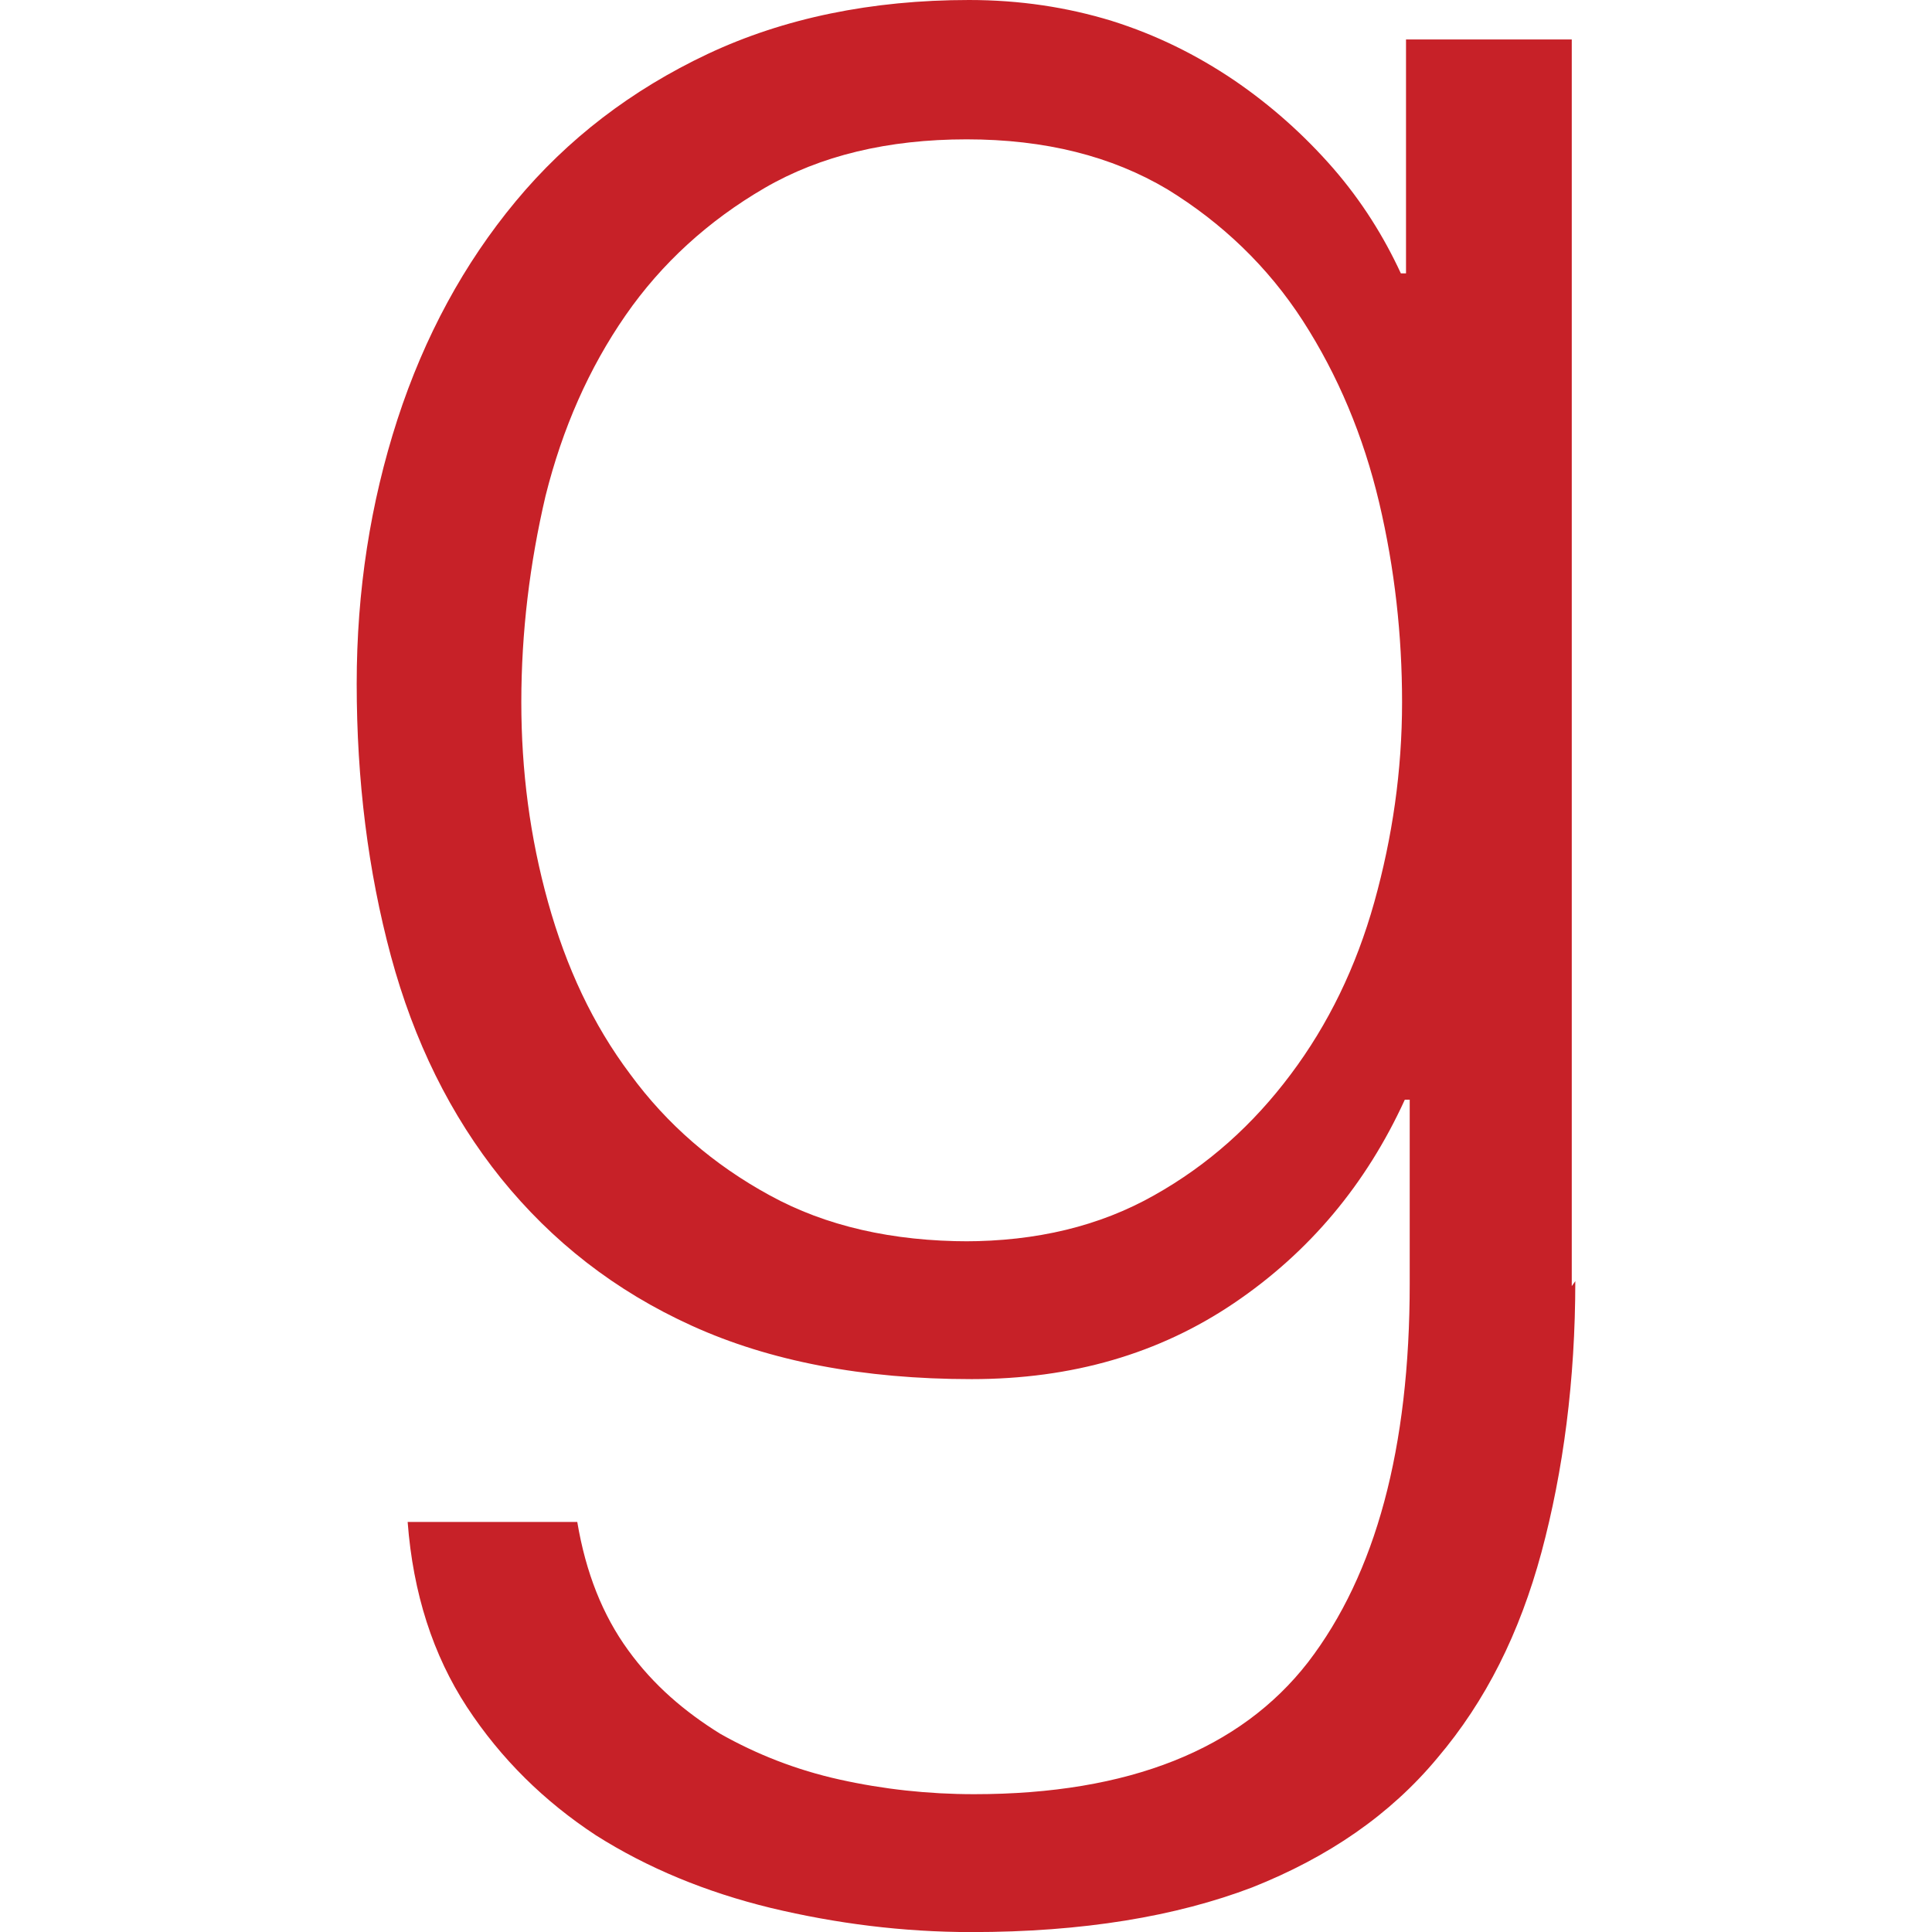
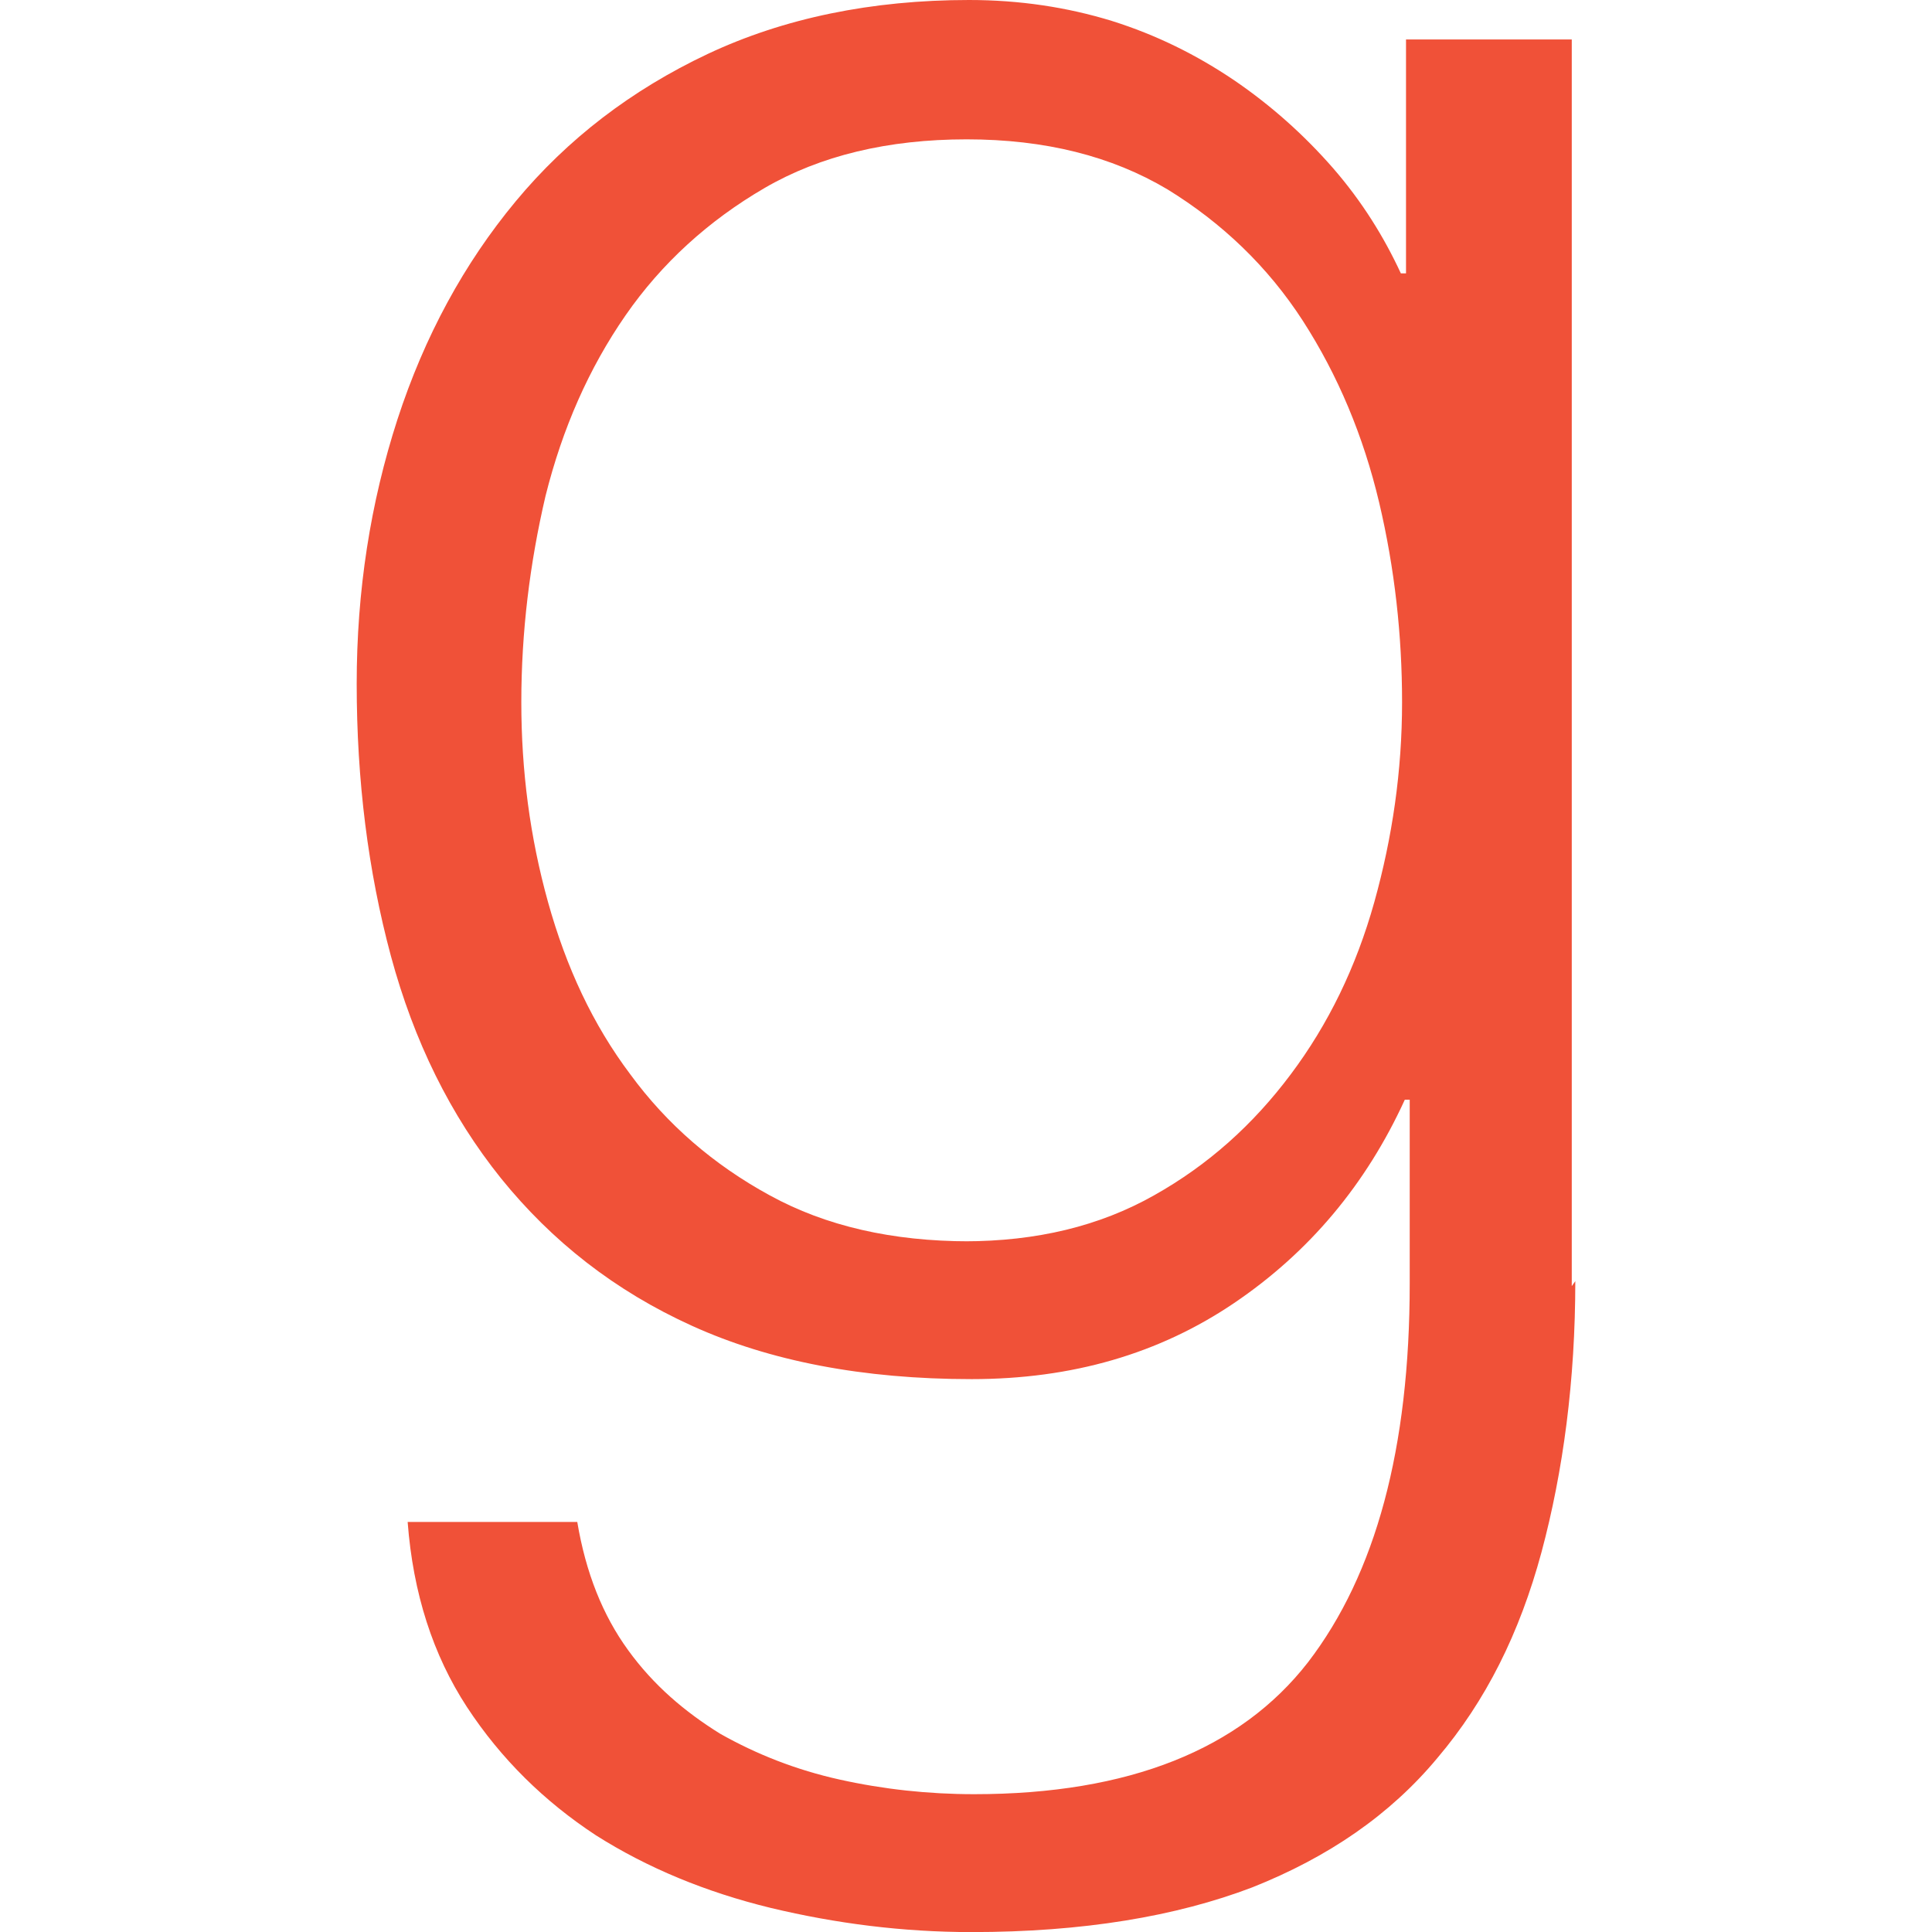
- <svg xmlns="http://www.w3.org/2000/svg" aria-labelledby="simpleicons-goodreads-icon" role="img" viewBox="0 0 24 24" fill="#c72128">
+ <svg xmlns="http://www.w3.org/2000/svg" aria-labelledby="simpleicons-goodreads-icon" role="img" viewBox="0 0 24 24" fill="#f05138">
  <path d="M19.525 15.977V.49h-2.059v2.906h-.064c-.211-.455-.481-.891-.842-1.307-.36-.412-.767-.777-1.232-1.094-.466-.314-.962-.561-1.519-.736C13.256.09 12.669 0 12.038 0c-1.21 0-2.3.225-3.246.67-.947.447-1.743 1.057-2.385 1.83-.642.773-1.133 1.676-1.47 2.711-.336 1.037-.506 2.129-.506 3.283 0 1.199.141 2.326.425 3.382.286 1.057.737 1.976 1.368 2.762.631.78 1.412 1.397 2.375 1.833.961.436 2.119.661 3.471.661 1.248 0 2.33-.315 3.262-.946s1.638-1.473 2.119-2.525h.061v2.284c0 2.044-.421 3.607-1.264 4.705-.84 1.081-2.224 1.638-4.146 1.638-.572 0-1.128-.061-1.669-.181-.542-.12-1.036-.315-1.487-.57-.437-.271-.827-.601-1.143-1.038-.316-.435-.526-.961-.632-1.593H5.064c.067.887.315 1.654.737 2.3.424.646.961 1.172 1.602 1.593.641.406 1.367.706 2.172.902.811.194 1.639.3 2.494.3 1.383 0 2.541-.195 3.486-.555.947-.376 1.714-.902 2.301-1.608.601-.708 1.021-1.549 1.293-2.556.27-1.007.42-2.134.42-3.367l-.044.062zm-7.484-.557c-.955 0-1.784-.189-2.479-.571-.697-.38-1.277-.882-1.732-1.503-.467-.621-.797-1.332-1.022-2.139s-.332-1.633-.332-2.484c0-.871.105-1.725.301-2.563.21-.84.54-1.587.992-2.24.451-.652 1.037-1.182 1.728-1.584s1.533-.605 2.51-.605 1.803.209 2.495.621c.676.415 1.247.959 1.683 1.634.436.677.751 1.429.947 2.255.195.826.285 1.656.285 2.482 0 .852-.12 1.678-.345 2.484-.226.807-.572 1.518-1.038 2.139-.465.621-1.021 1.123-1.698 1.503-.676.382-1.458.571-2.359.571h.064z" />
</svg>
